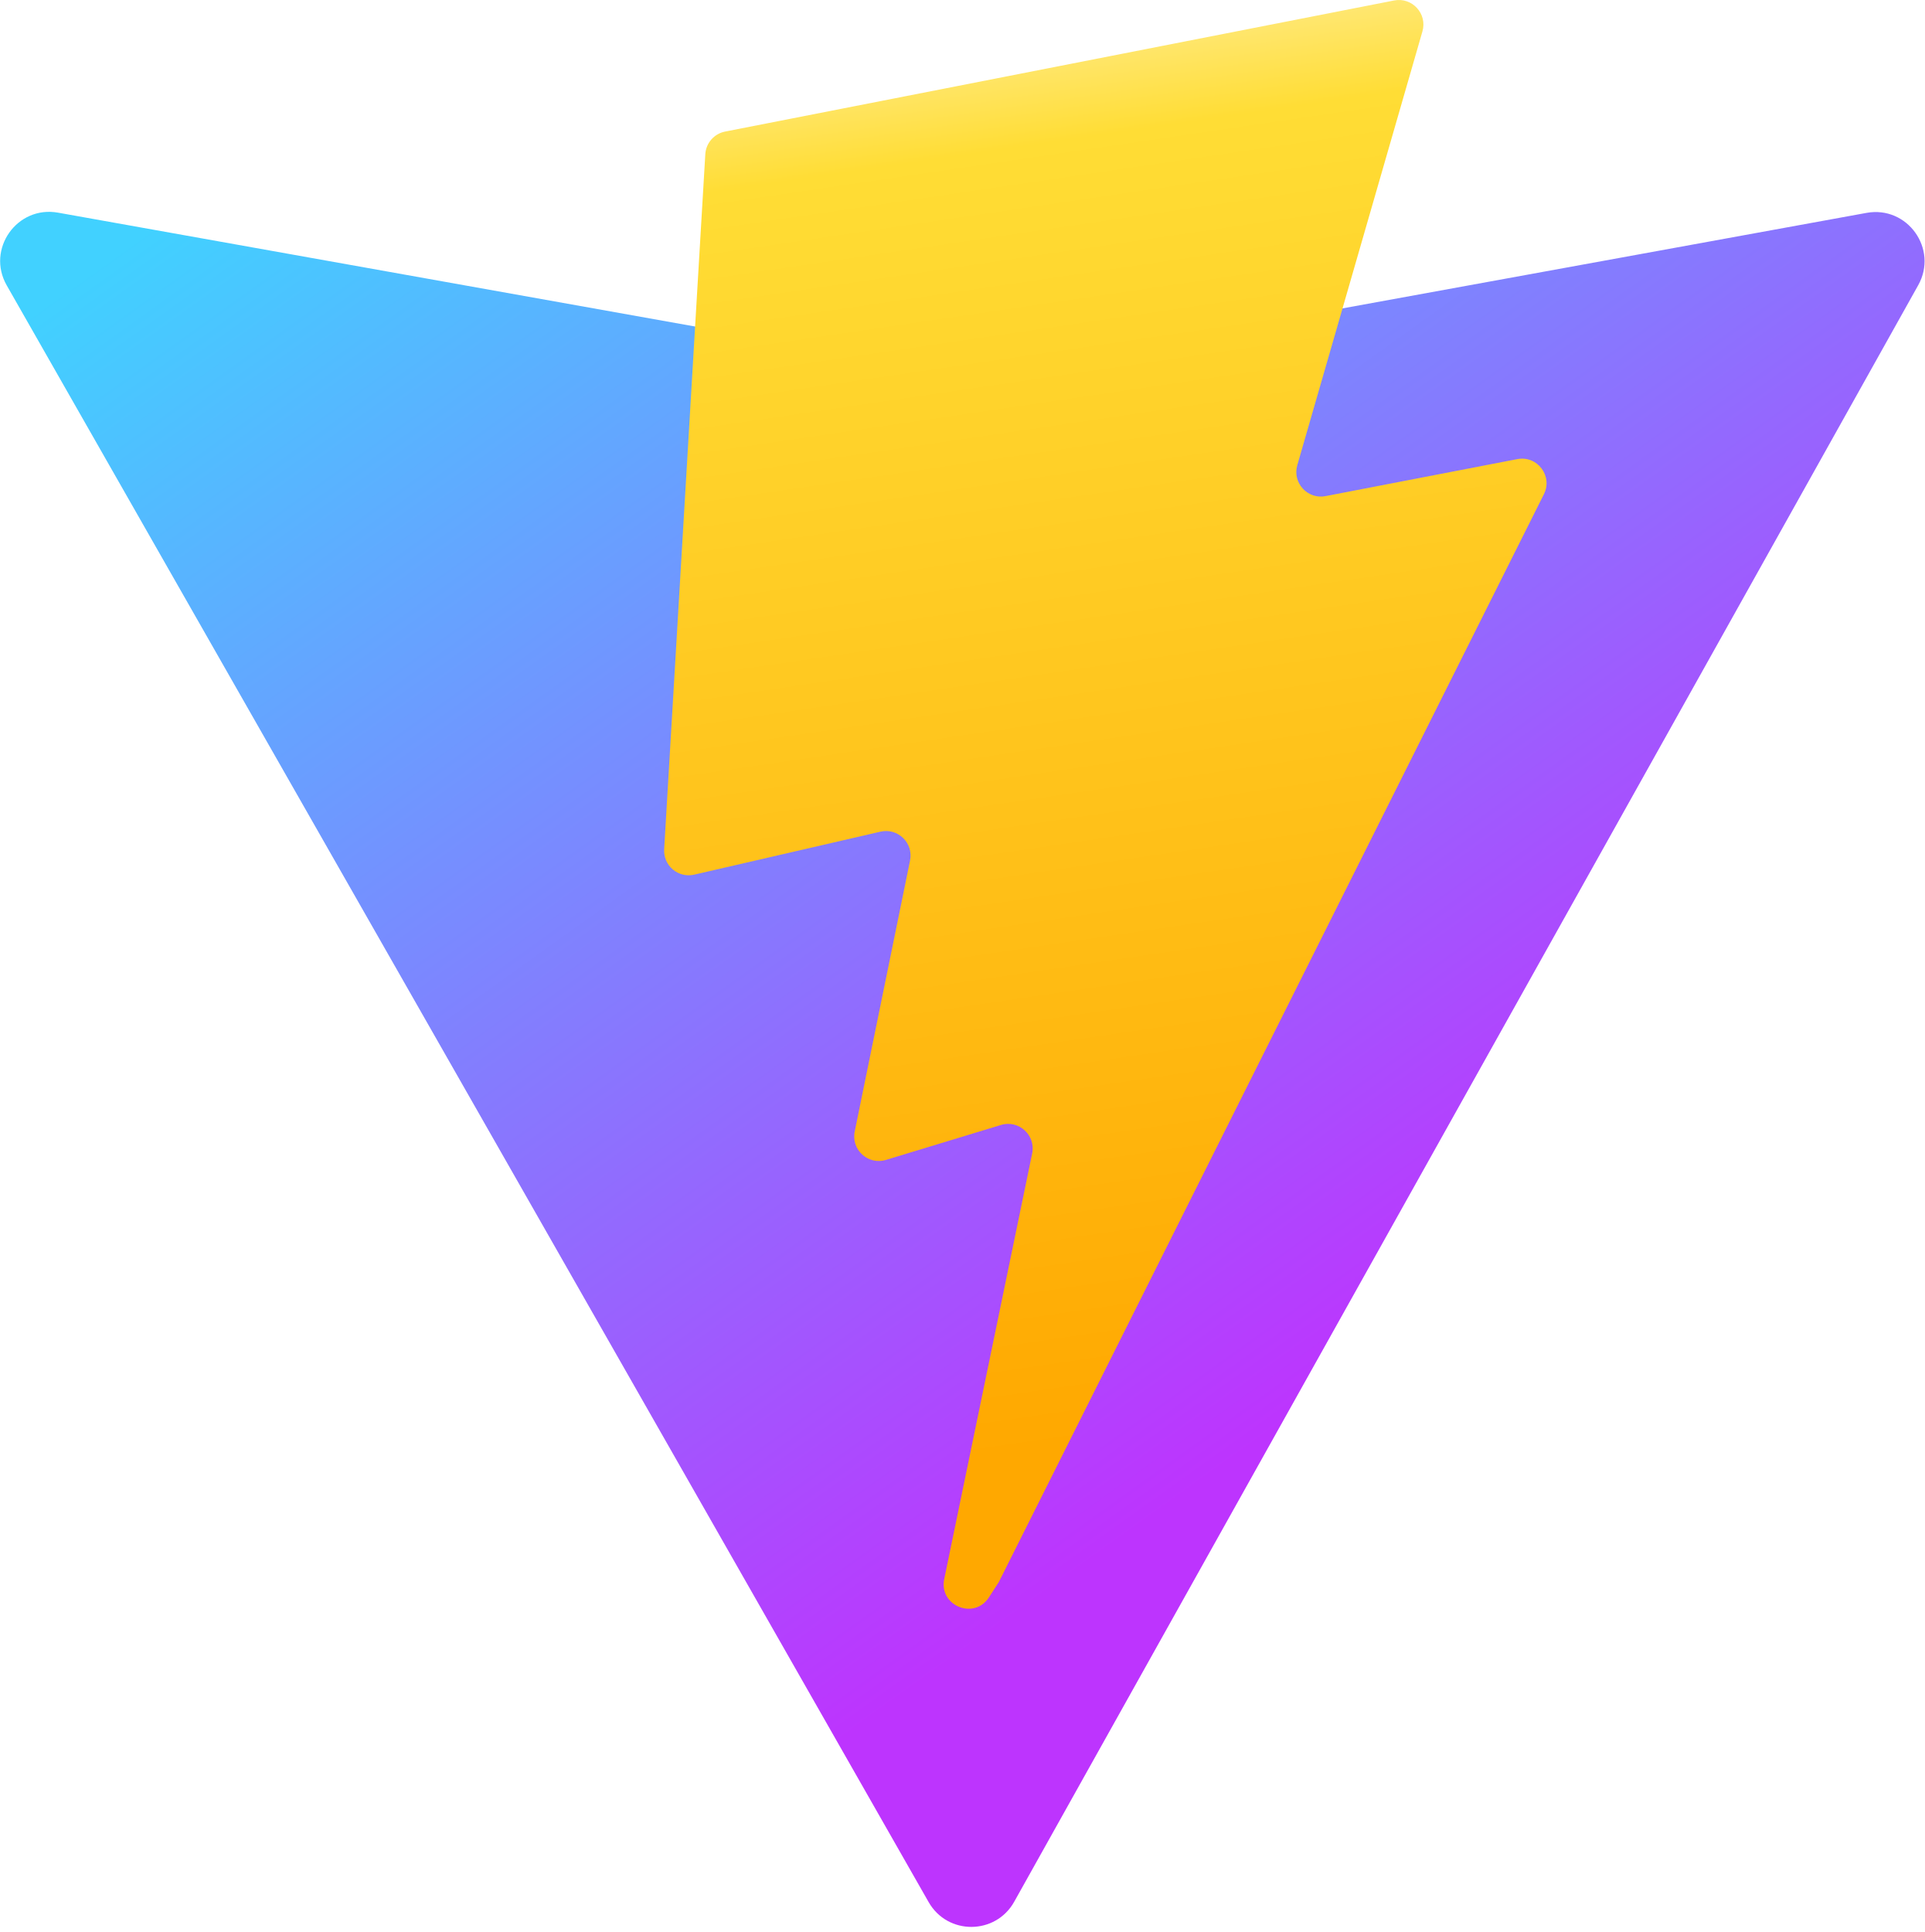
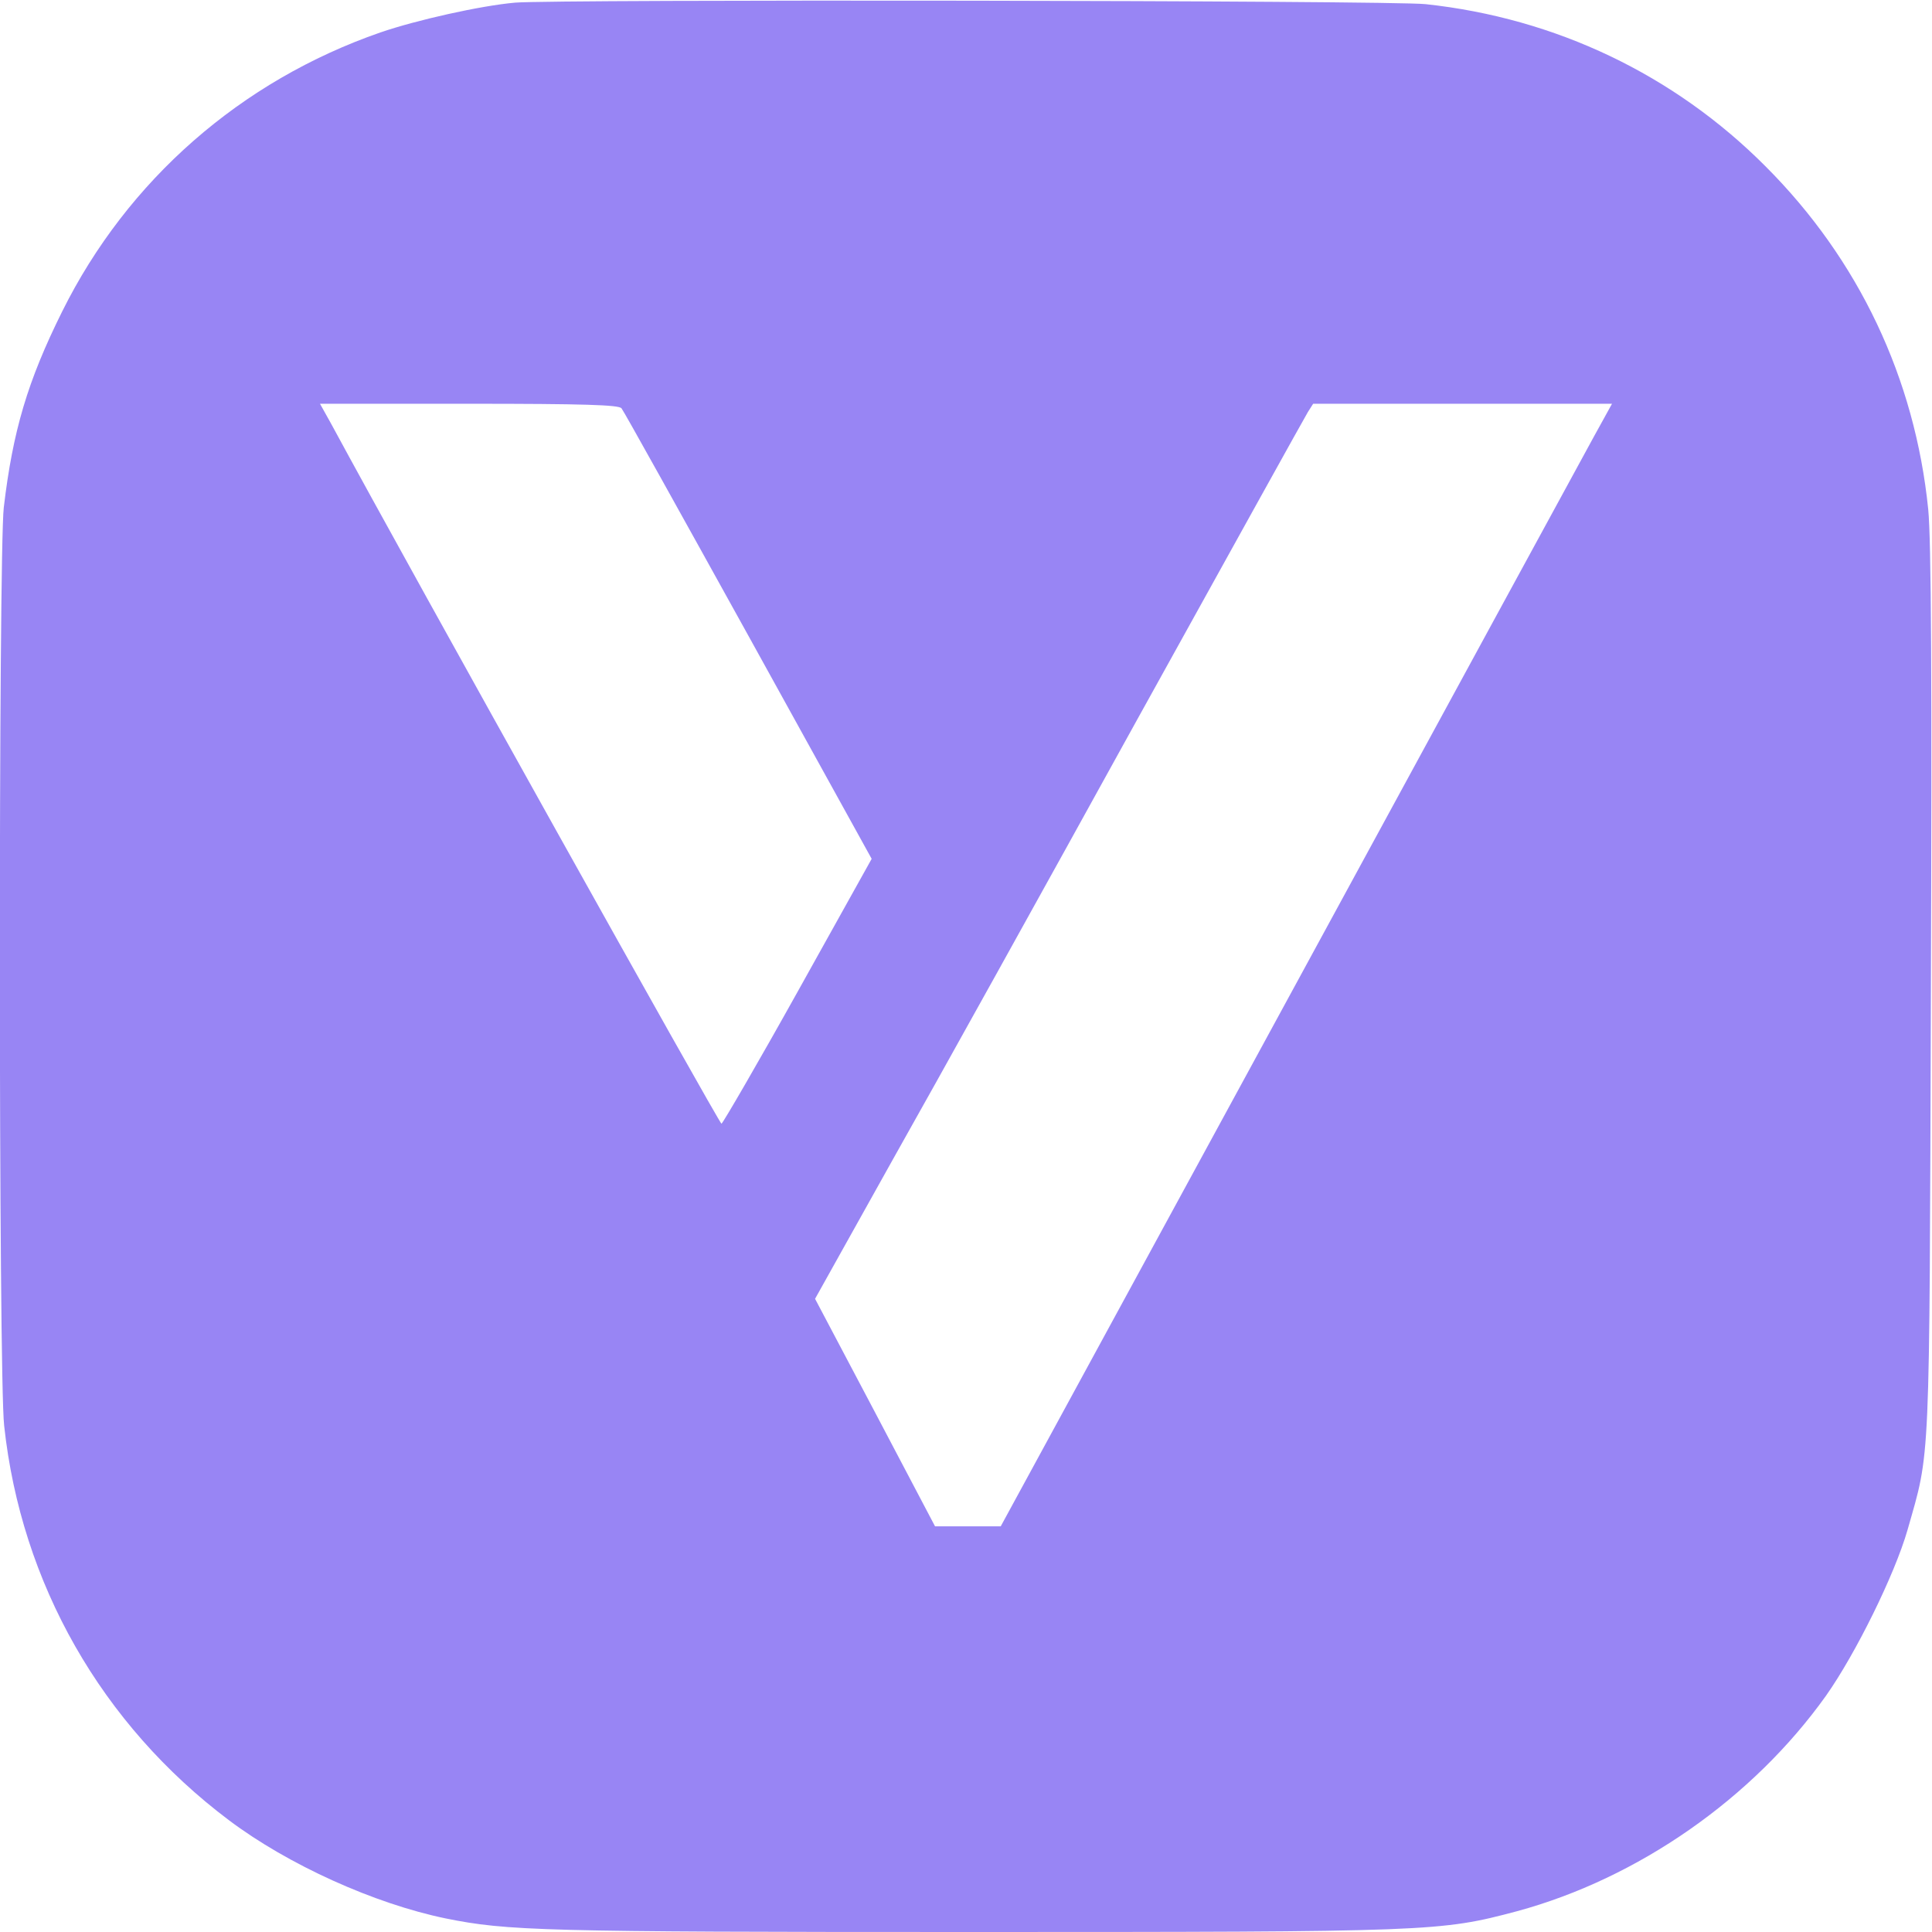
- <svg xmlns="http://www.w3.org/2000/svg" aria-hidden="true" role="img" class="iconify iconify--logos" width="31.88" height="32" preserveAspectRatio="xMidYMid meet" viewBox="0 0 256 257">
-   <defs>
-     <linearGradient id="IconifyId1813088fe1fbc01fb466" x1="-.828%" x2="57.636%" y1="7.652%" y2="78.411%">
-       <stop offset="0%" stop-color="#41D1FF" />
-       <stop offset="100%" stop-color="#BD34FE" />
-     </linearGradient>
-     <linearGradient id="IconifyId1813088fe1fbc01fb467" x1="43.376%" x2="50.316%" y1="2.242%" y2="89.03%">
-       <stop offset="0%" stop-color="#FFEA83" />
-       <stop offset="8.333%" stop-color="#FFDD35" />
-       <stop offset="100%" stop-color="#FFA800" />
-     </linearGradient>
-   </defs>
-   <path fill="url(#IconifyId1813088fe1fbc01fb466)" d="M255.153 37.938L134.897 252.976c-2.483 4.44-8.862 4.466-11.382.048L.875 37.958c-2.746-4.814 1.371-10.646 6.827-9.67l120.385 21.517a6.537 6.537 0 0 0 2.322-.004l117.867-21.483c5.438-.991 9.574 4.796 6.877 9.62Z" />
-   <path fill="url(#IconifyId1813088fe1fbc01fb467)" d="M185.432.063L96.44 17.501a3.268 3.268 0 0 0-2.634 3.014l-5.474 92.456a3.268 3.268 0 0 0 3.997 3.378l24.777-5.718c2.318-.535 4.413 1.507 3.936 3.838l-7.361 36.047c-.495 2.426 1.782 4.5 4.151 3.78l15.304-4.649c2.372-.72 4.652 1.36 4.15 3.788l-11.698 56.621c-.732 3.542 3.979 5.473 5.943 2.437l1.313-2.028l72.516-144.72c1.215-2.423-.88-5.186-3.54-4.672l-25.505 4.922c-2.396.462-4.435-1.77-3.759-4.114l16.646-57.705c.677-2.35-1.37-4.583-3.769-4.113Z" />
+ <svg xmlns="http://www.w3.org/2000/svg" version="1.0" width="512pt" height="512pt" viewBox="0 0 512 512" preserveAspectRatio="xMidYMid meet">
+   <g transform="translate(0,512) scale(0.1,-0.1)" fill="#9885f4" stroke="none">
+     <path d="M1365 5113 c-91 -8 -261 -46 -357 -79 -369 -128 -670 -391 -843 -739 -92 -185 -131 -317 -155 -520 -14 -124 -14 -2302 1 -2433 45 -418 258 -792 596 -1046 157 -118 385 -221 574 -260 163 -33 255 -36 1386 -36 1228 0 1250 1 1453 55 321 87 625 299 819 571 79 112 182 321 216 439 61 215 58 144 62 1420 3 835 1 1203 -7 1285 -35 347 -184 662 -431 909 -242 243 -556 393 -901 430 -90 10 -2308 13 -2413 4z m282 -1075 c6 -7 157 -279 337 -604 l326 -590 -195 -350 c-107 -192 -199 -350 -203 -352 -5 -1 -811 1442 -1035 1856 l-29 52 395 0 c304 0 397 -3 404 -12z m2577 -75 c-27 -49 -391 -718 -810 -1488 l-762 -1400 -87 0 -87 0 -159 302 -159 301 206 369 c114 202 405 726 646 1163 242 437 446 805 454 818 l14 22 396 0 396 0 -48 -87z" />
+   </g>
</svg>
